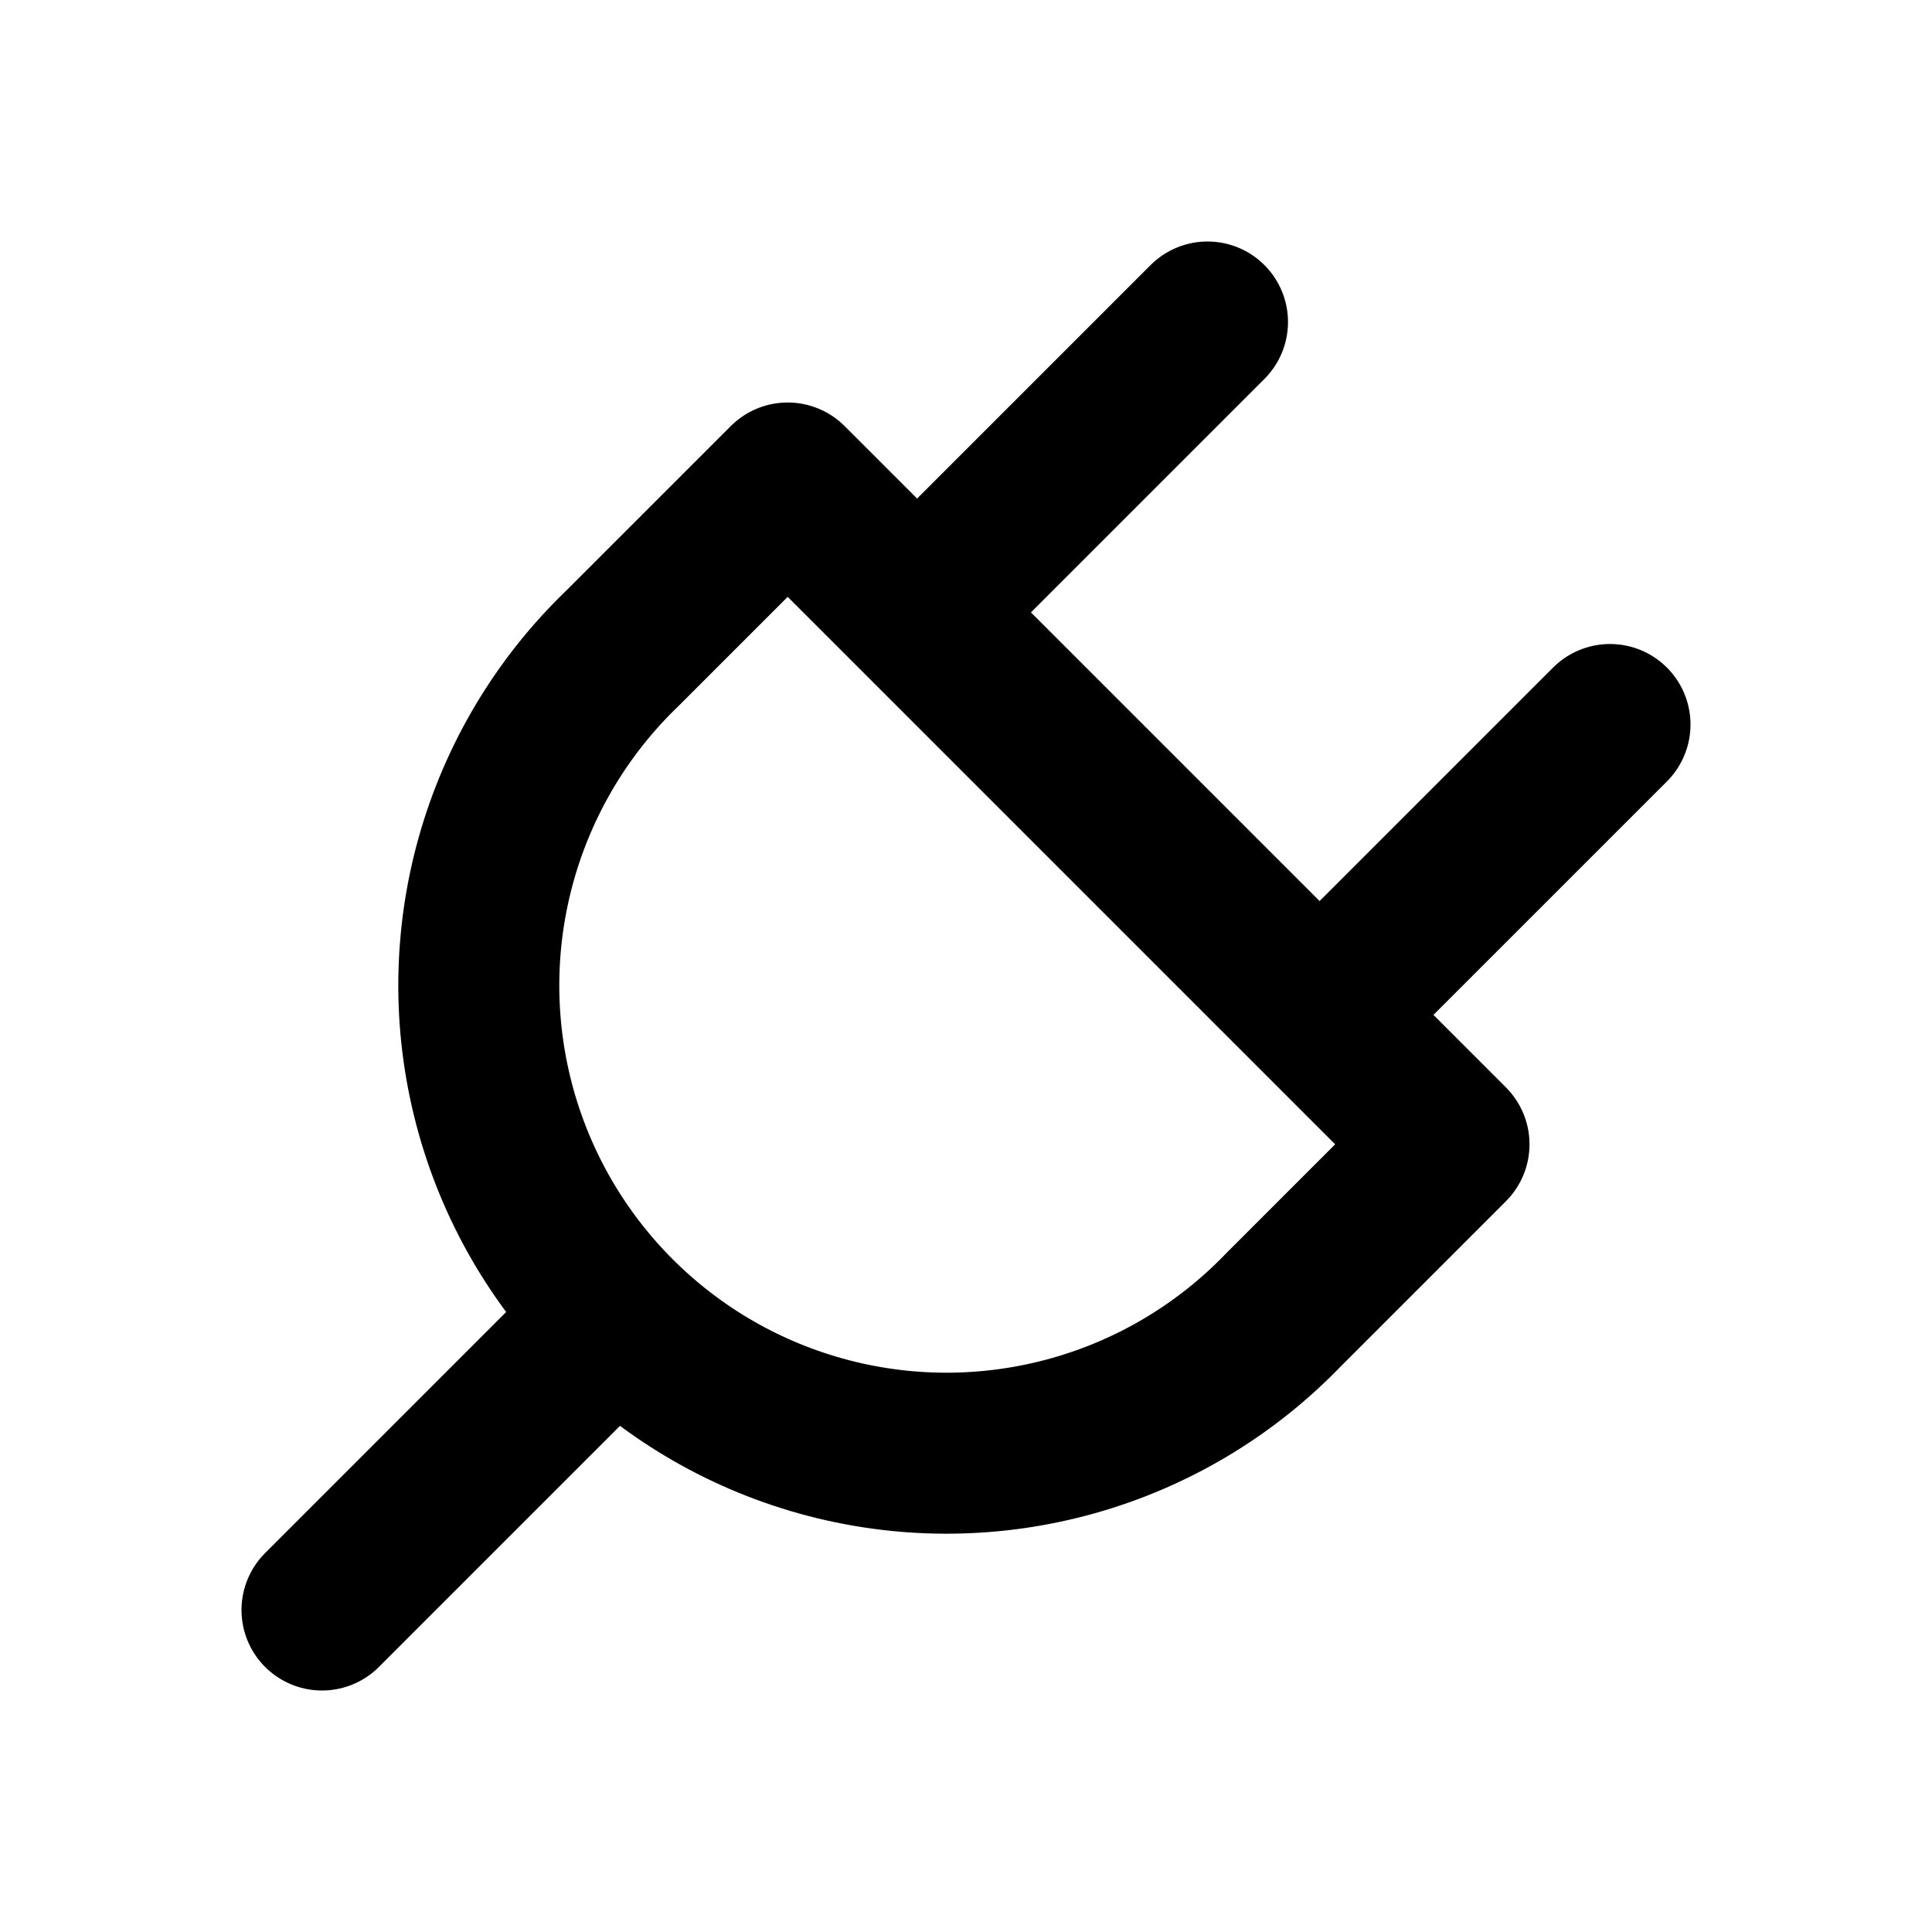
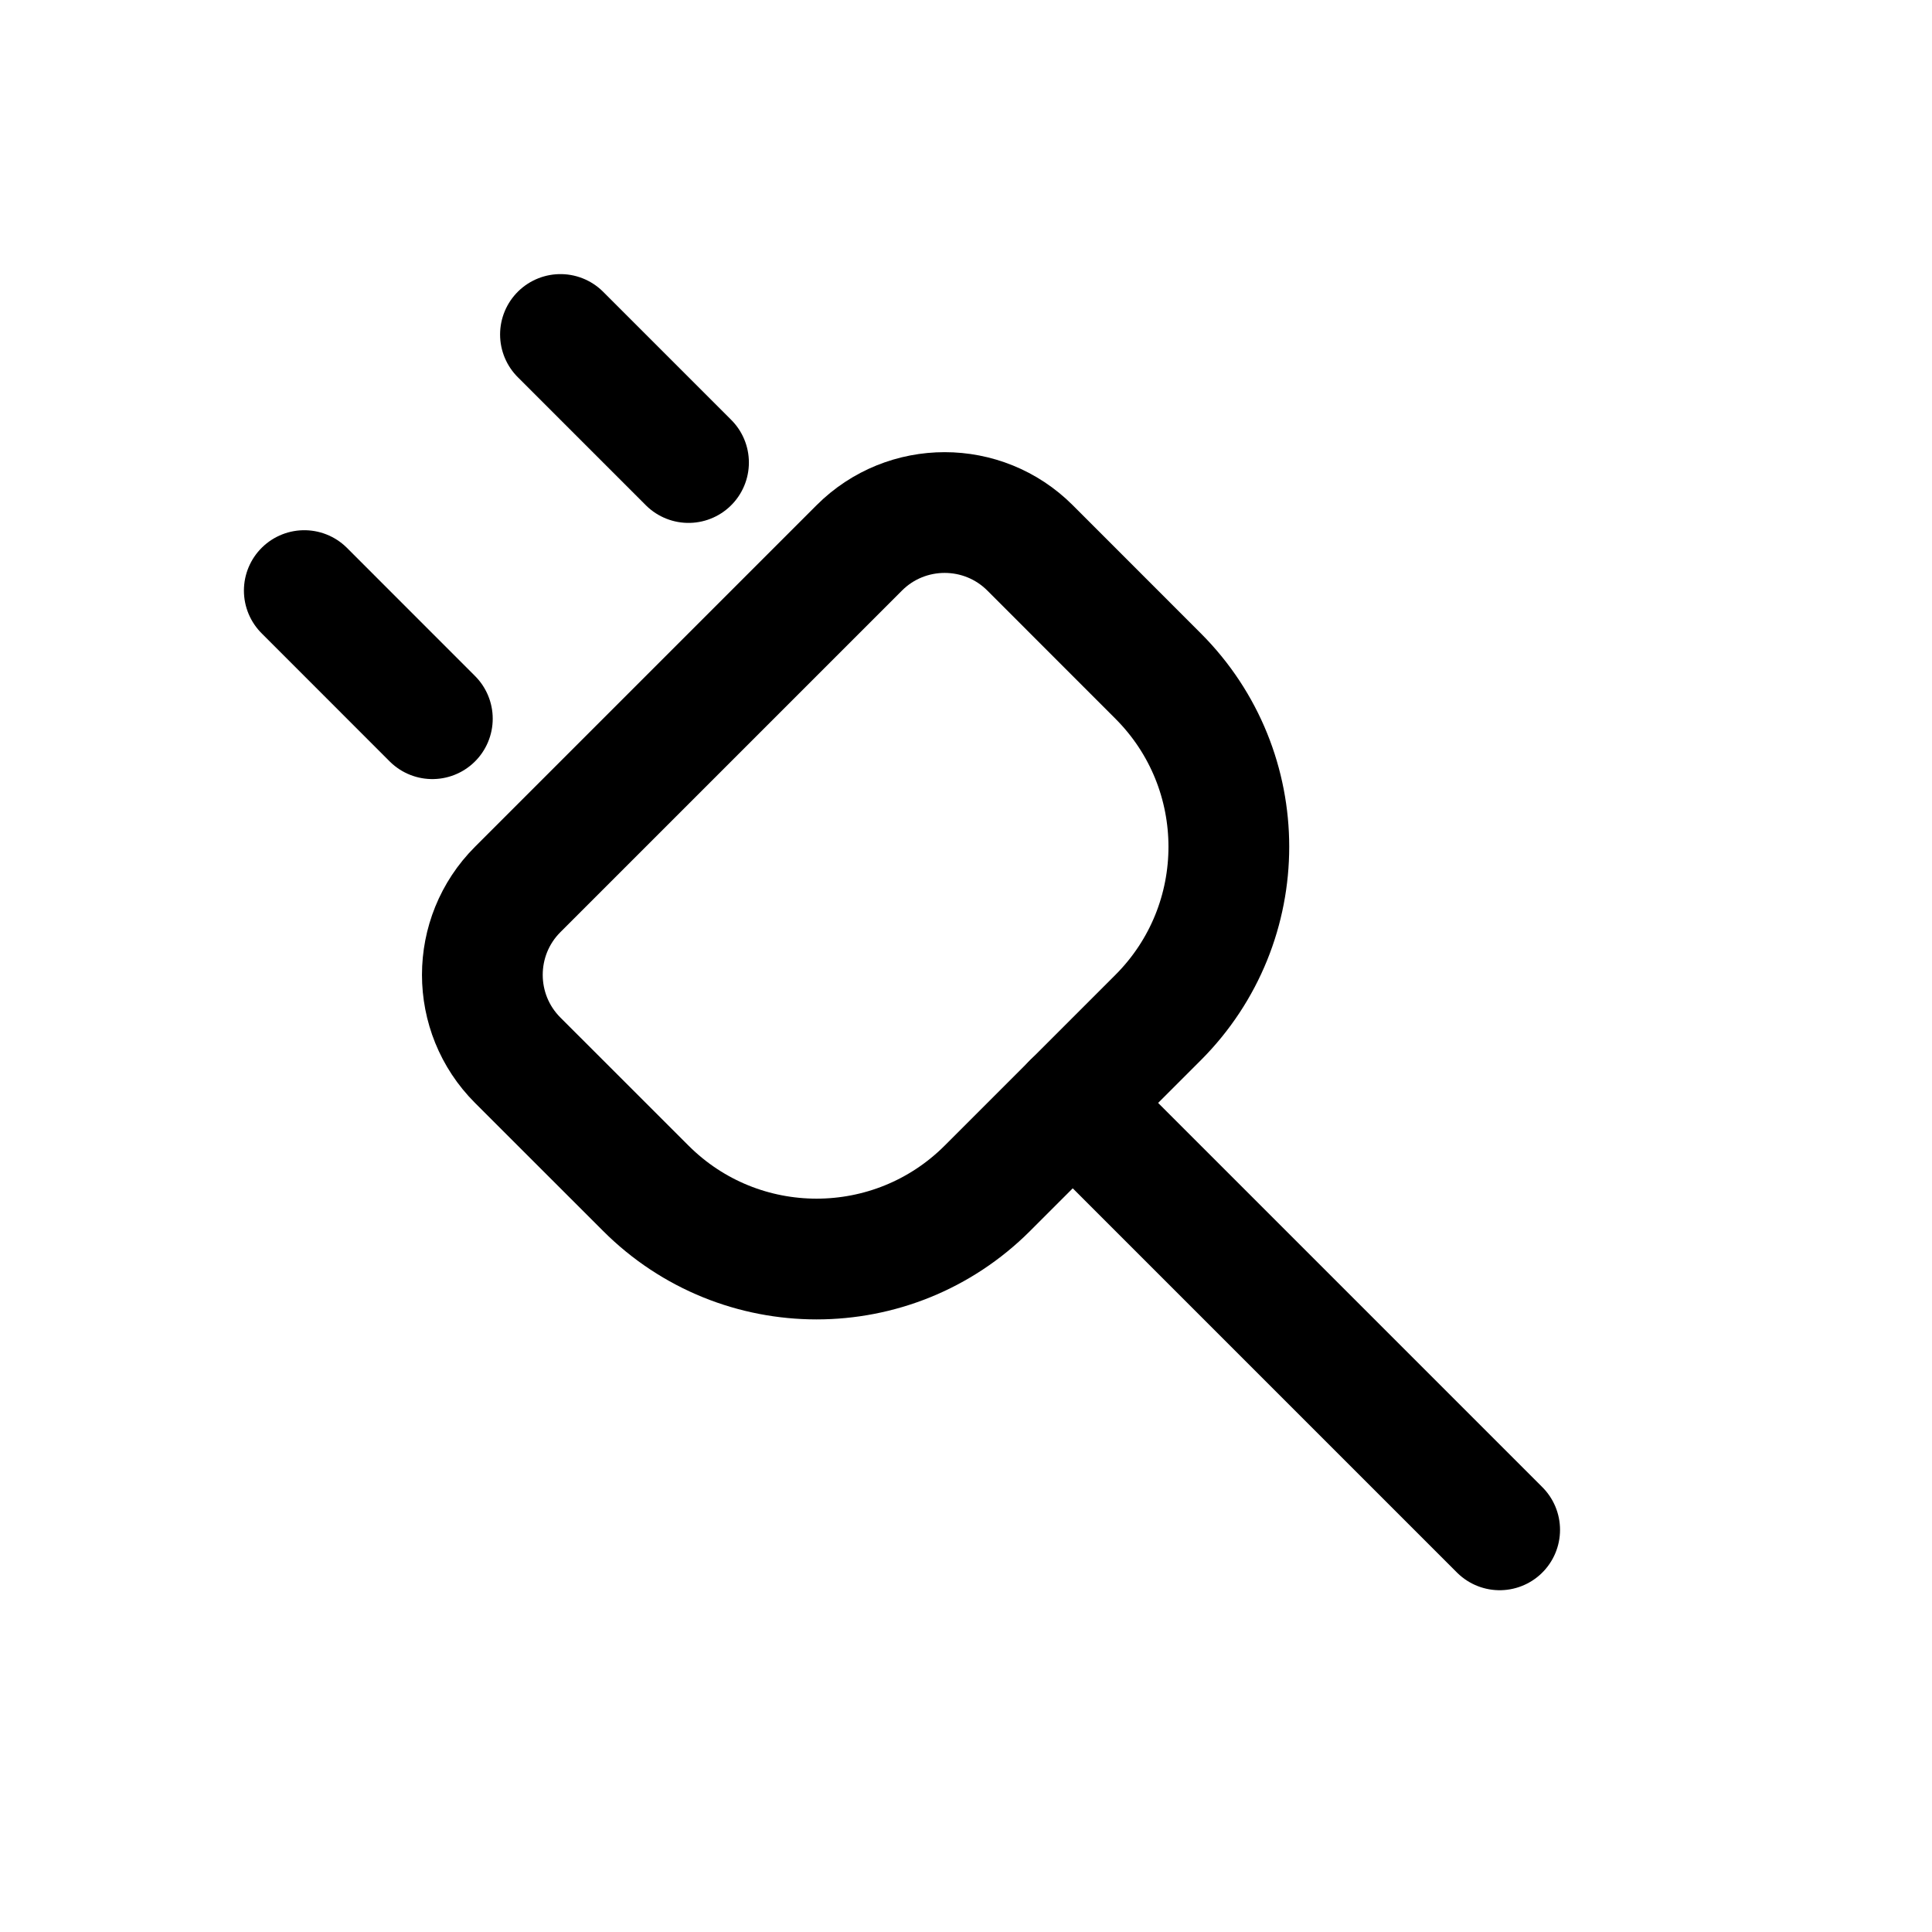
- <svg xmlns="http://www.w3.org/2000/svg" class="icon icon-tabler icon-tabler-plug" width="24" height="24" viewBox="0 0 24 24" stroke-width="2" stroke="currentColor" fill="none" stroke-linecap="round" stroke-linejoin="round">
-   <path stroke="none" d="M0 0h24v24H0z" fill="none" />
-   <path d="M9.785 6l8.215 8.215l-2.054 2.054a5.81 5.81 0 1 1 -8.215 -8.215l2.054 -2.054z" />
-   <path d="M4 20l3.5 -3.5" />
-   <path d="M15 4l-3.5 3.5" />
-   <path d="M20 9l-3.5 3.5" />
+ <svg xmlns="http://www.w3.org/2000/svg" width="32" height="32" viewBox="0 0 32 32" fill="none">
+   <path d="M8.575 17.561C7.794 16.78 7.794 15.513 8.575 14.732L14.232 9.075C15.013 8.294 16.28 8.294 17.061 9.075L19.182 11.197C20.744 12.759 20.744 15.291 19.182 16.854L16.354 19.682C14.791 21.244 12.259 21.244 10.697 19.682L8.575 17.561Z" stroke="black" stroke-width="2" />
+   <path d="M11.404 7.661L9.283 5.54" stroke="black" stroke-width="2" stroke-linecap="round" stroke-linejoin="round" />
+   <path d="M7.161 11.904L5.04 9.782" stroke="black" stroke-width="2" stroke-linecap="round" stroke-linejoin="round" />
+   <path d="M17.768 18.268L24.839 25.339" stroke="black" stroke-width="2" stroke-linecap="round" stroke-linejoin="round" />
</svg>
